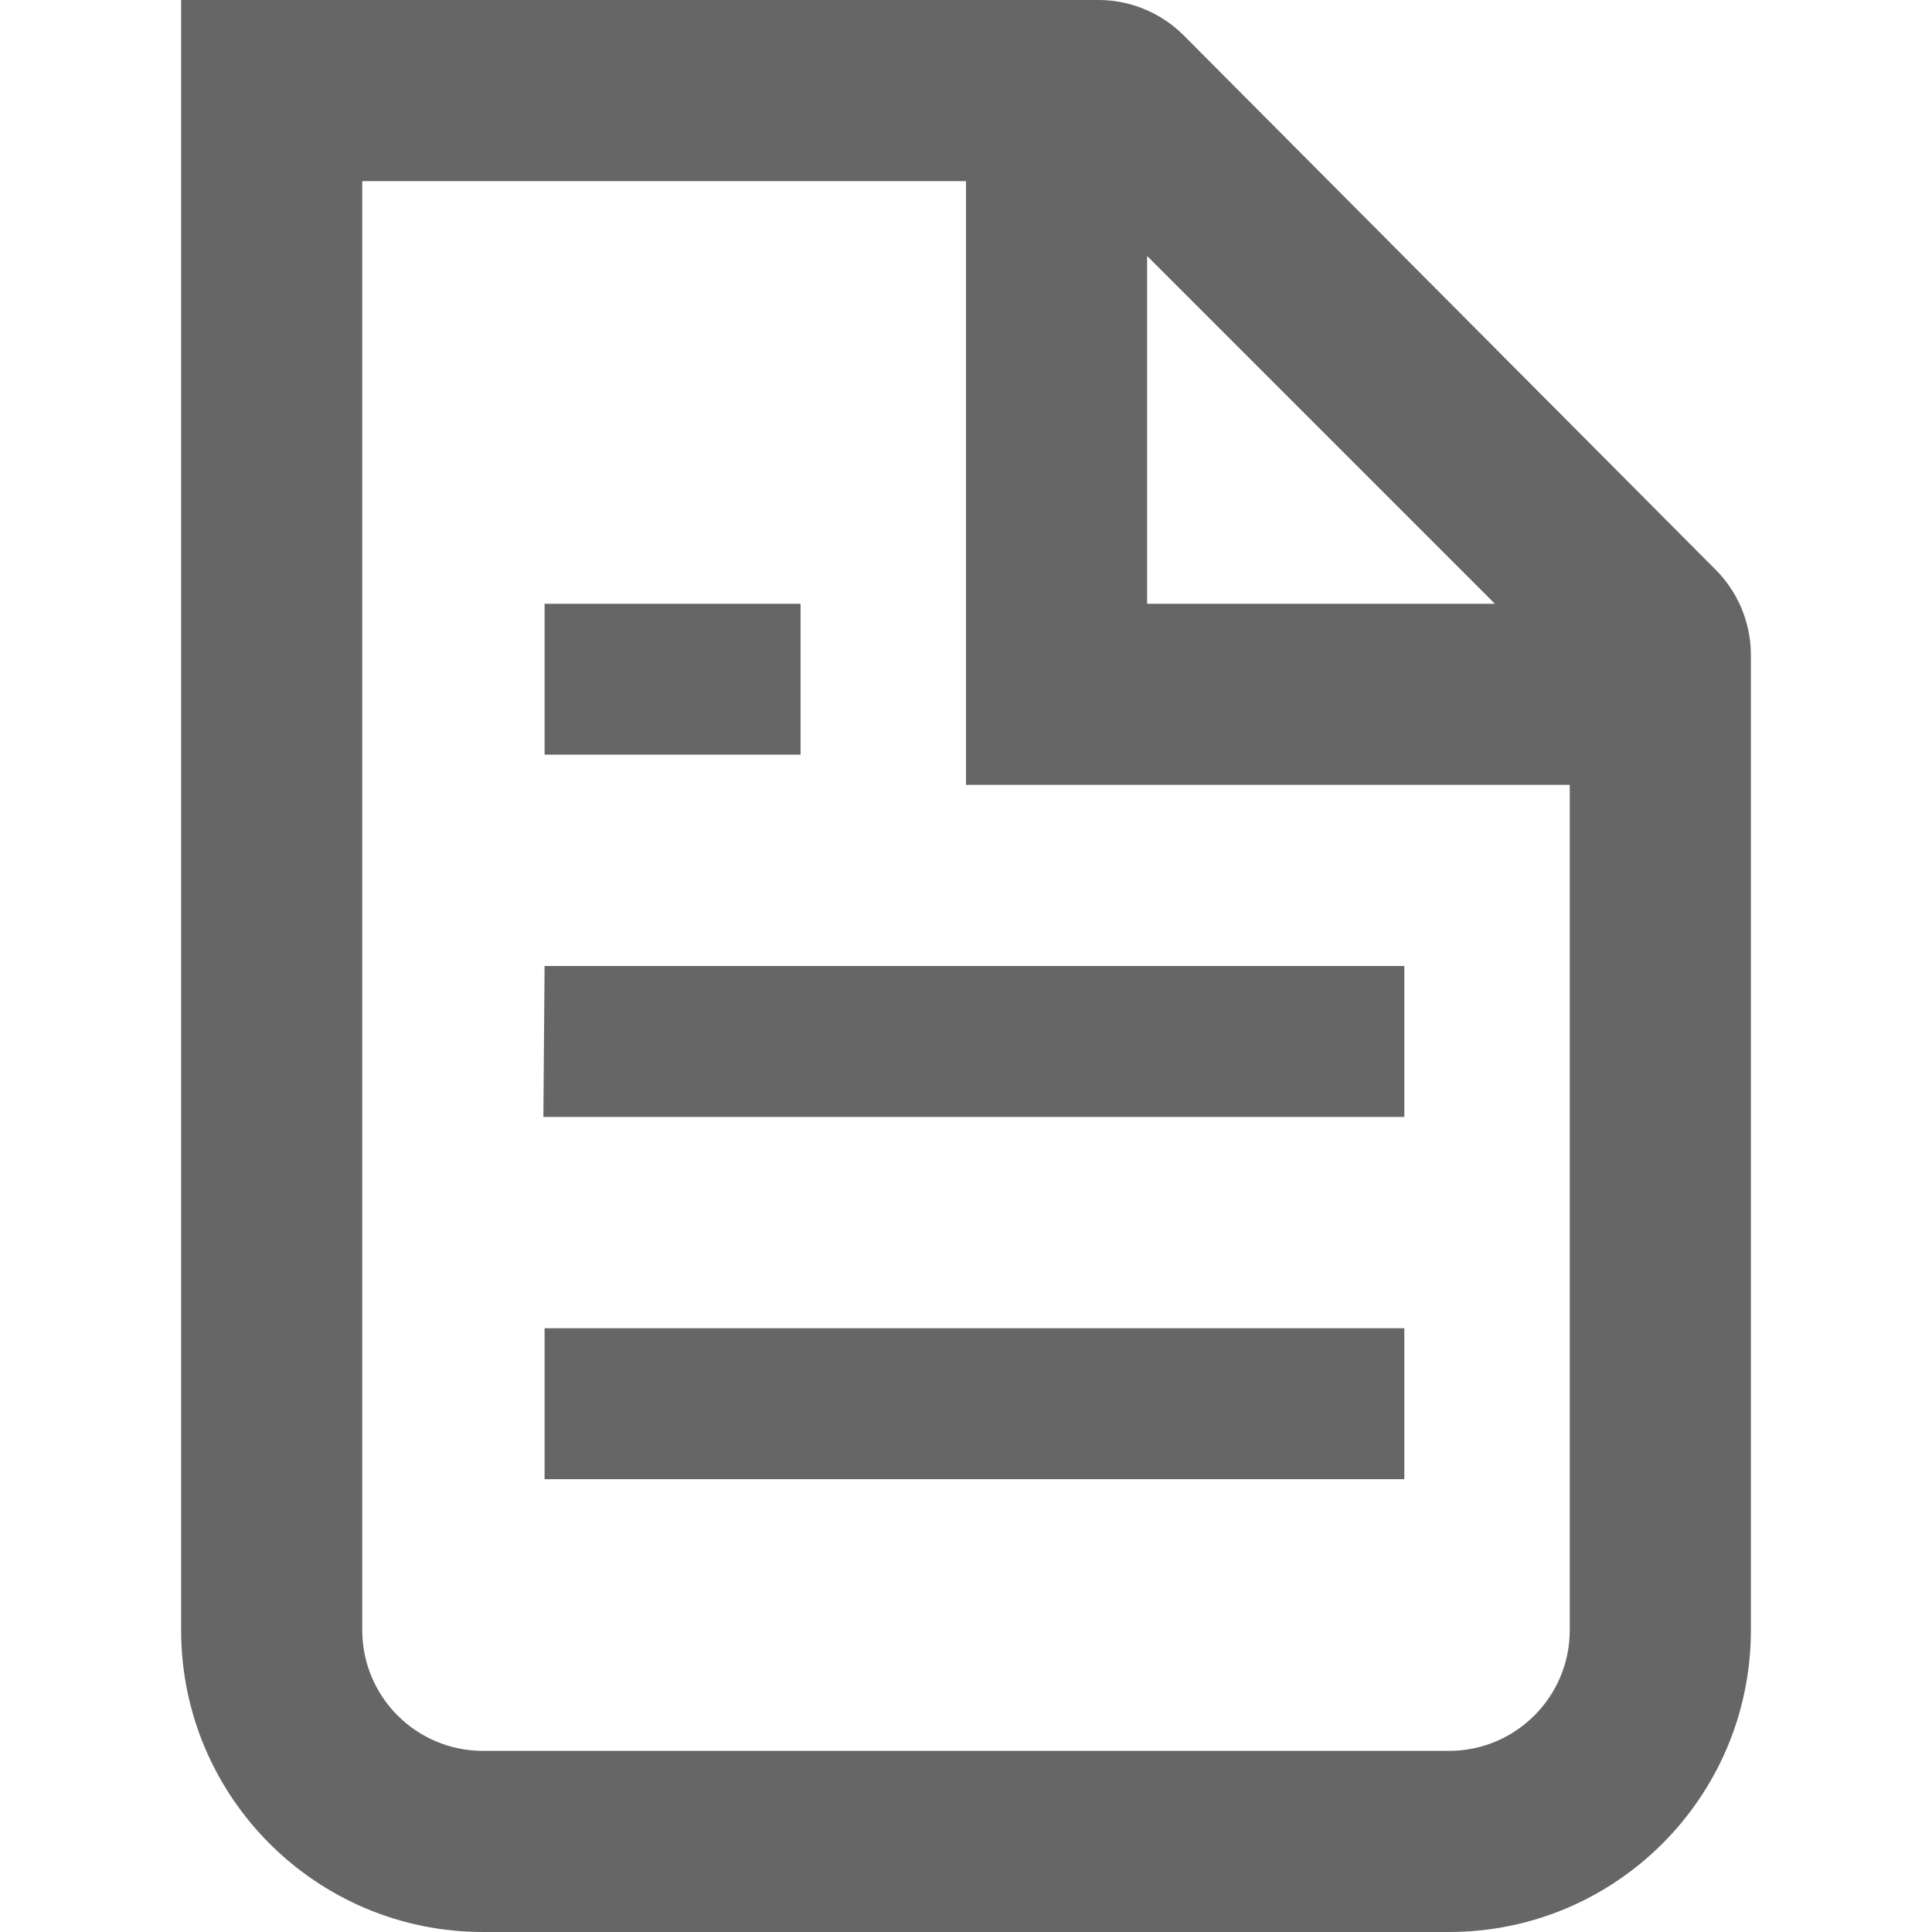
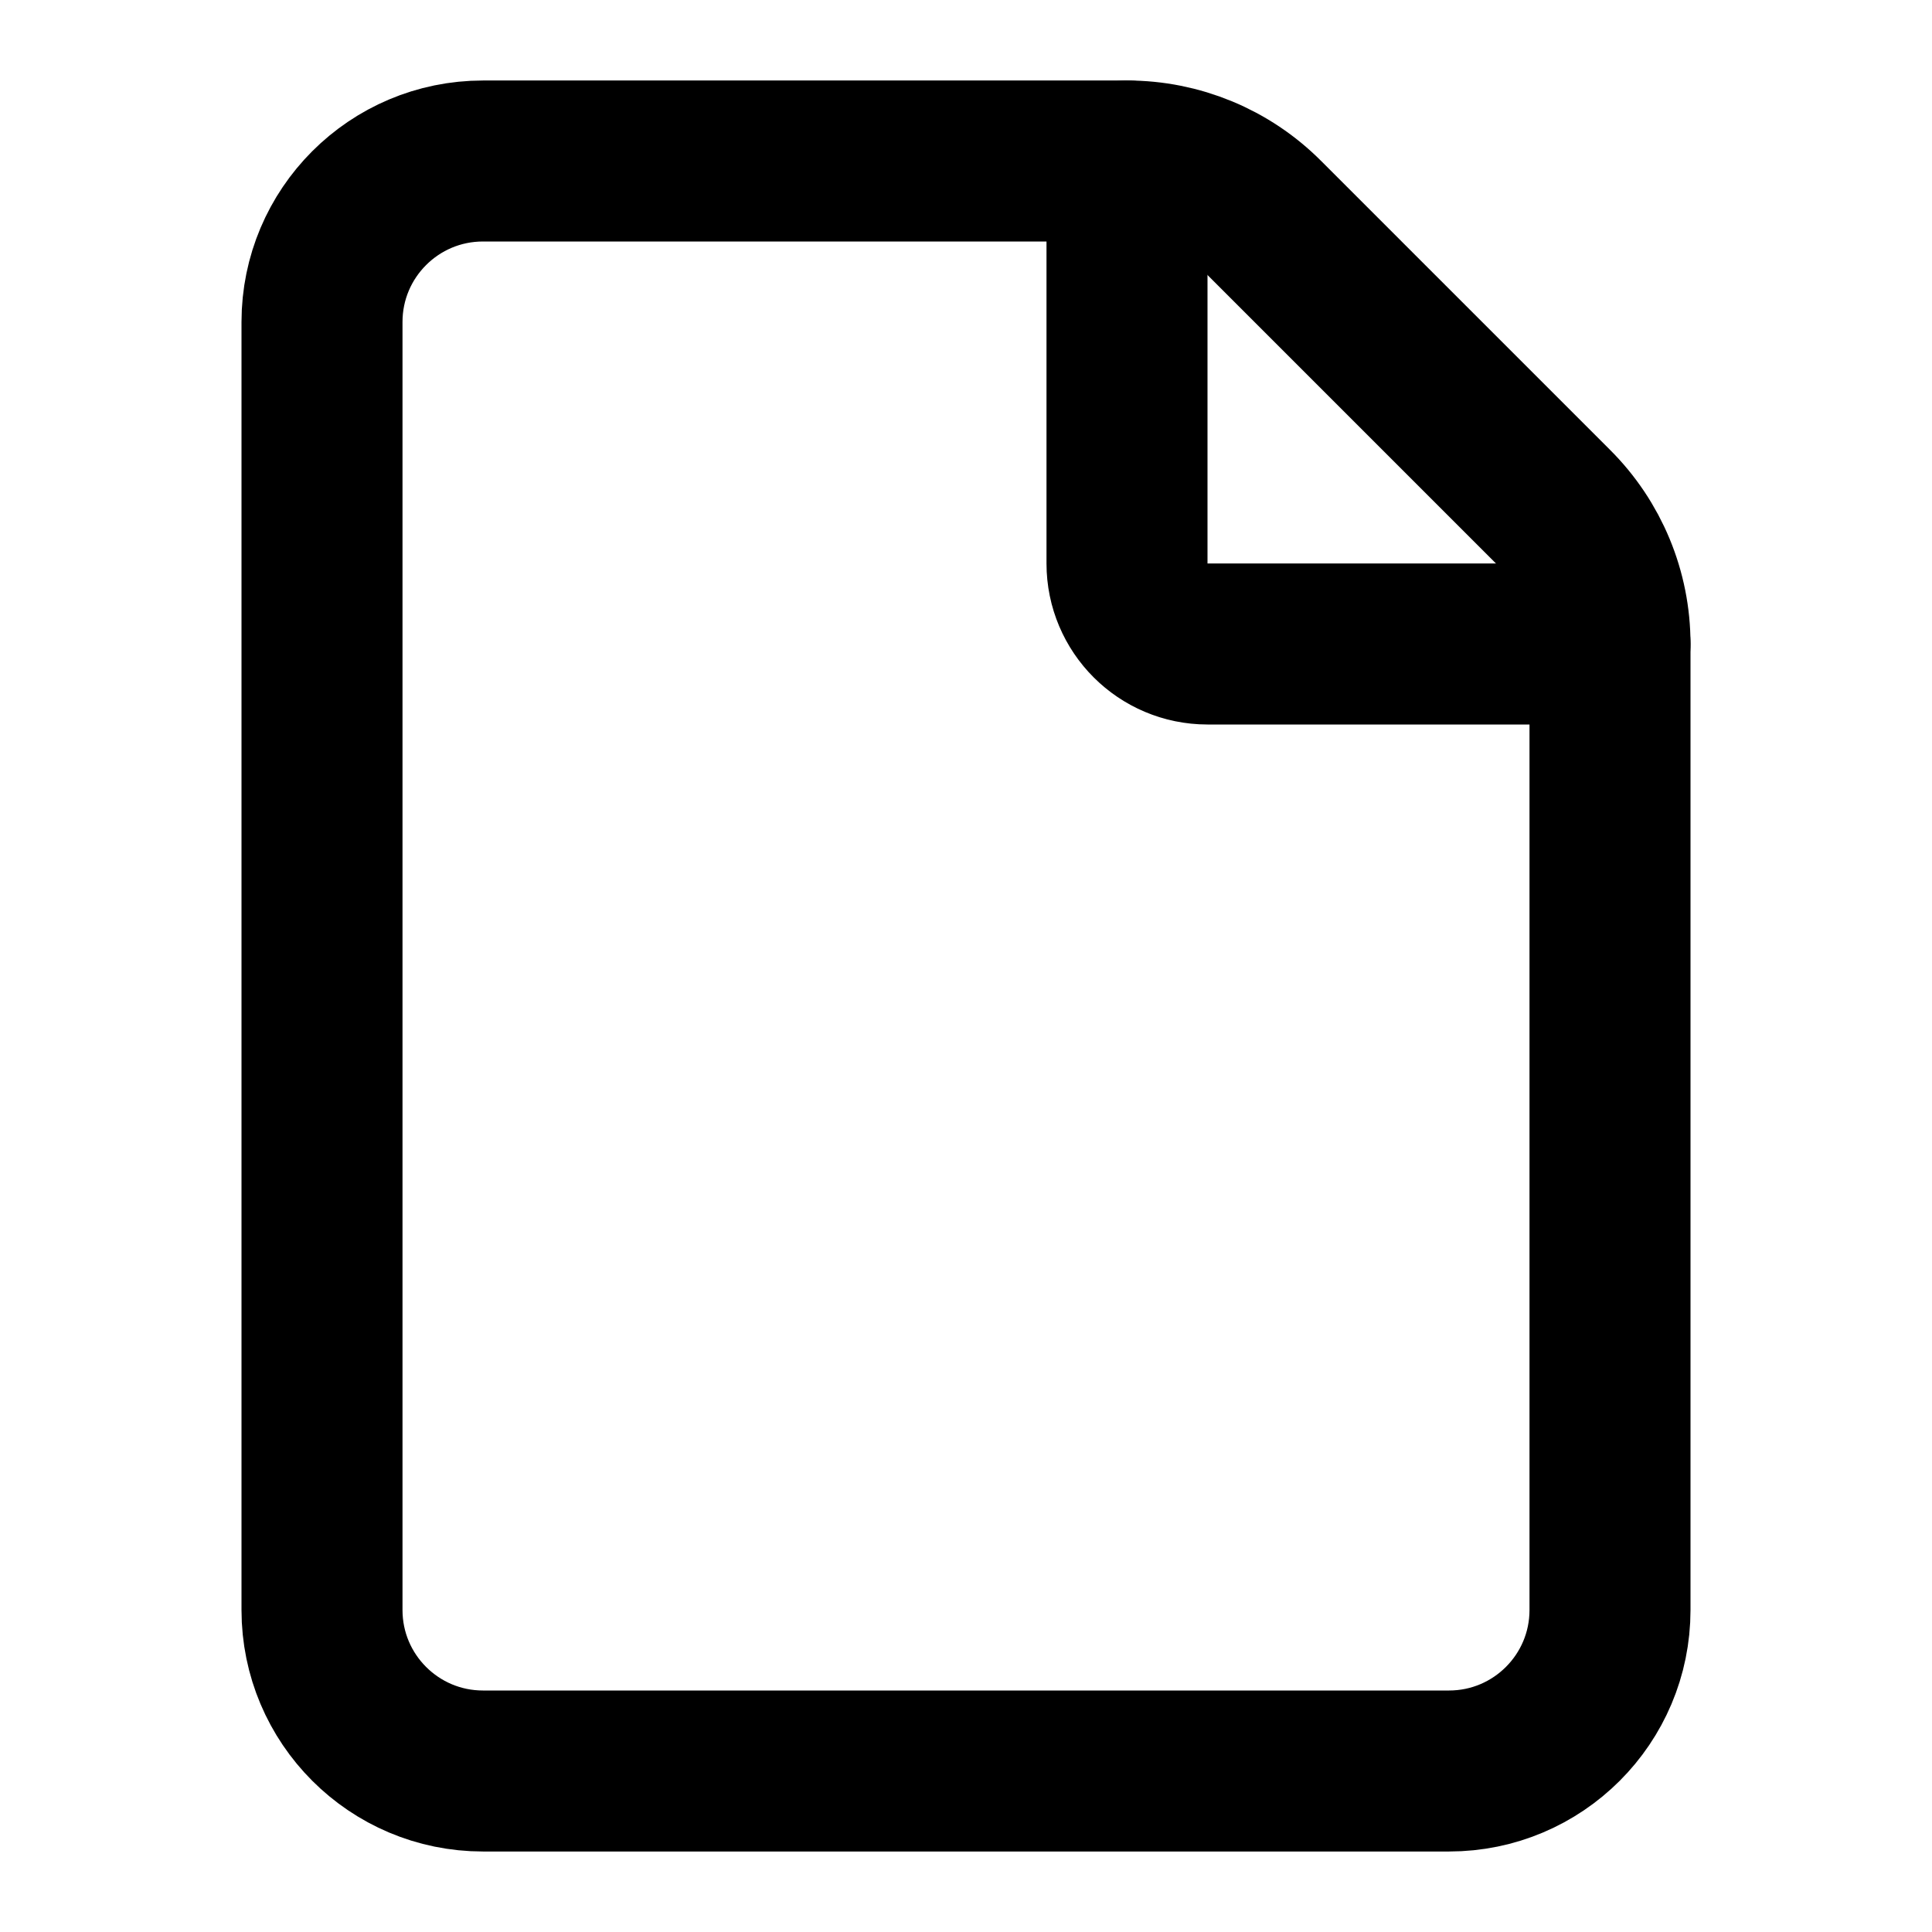
- <svg xmlns="http://www.w3.org/2000/svg" fill="none" viewBox="0 0 16 16">
-   <path d="M14.5 13.5V5.41a1 1 0 0 0-.3-.7L9.8.29A1 1 0 0 0 9.08 0H1.5v13.5A2.5 2.5 0 0 0 4 16h8a2.5 2.5 0 0 0 2.5-2.5m-1.5 0v-7H8v-5H3v12a1 1 0 0 0 1 1h8a1 1 0 0 0 1-1M9.5 5V2.12L12.38 5zM5.13 5h-.62v1.25h2.12V5zm-.62 3h7.12v1.25H4.5zm.62 3h-.62v1.25h7.12V11z" clip-rule="evenodd" fill="#666" fill-rule="evenodd" />
+ <svg xmlns="http://www.w3.org/2000/svg" width="24" height="24" viewBox="0 0 24 24" fill="none" stroke="currentColor" stroke-width="2" stroke-linecap="round" stroke-linejoin="round">
+   <path d="M6 22a2 2 0 0 1-2-2V4a2 2 0 0 1 2-2h8a2.4 2.4 0 0 1 1.704.706l3.588 3.588A2.4 2.4 0 0 1 20 8v12a2 2 0 0 1-2 2z" />
+   <path d="M14 2v5a1 1 0 0 0 1 1h5" />
</svg>
